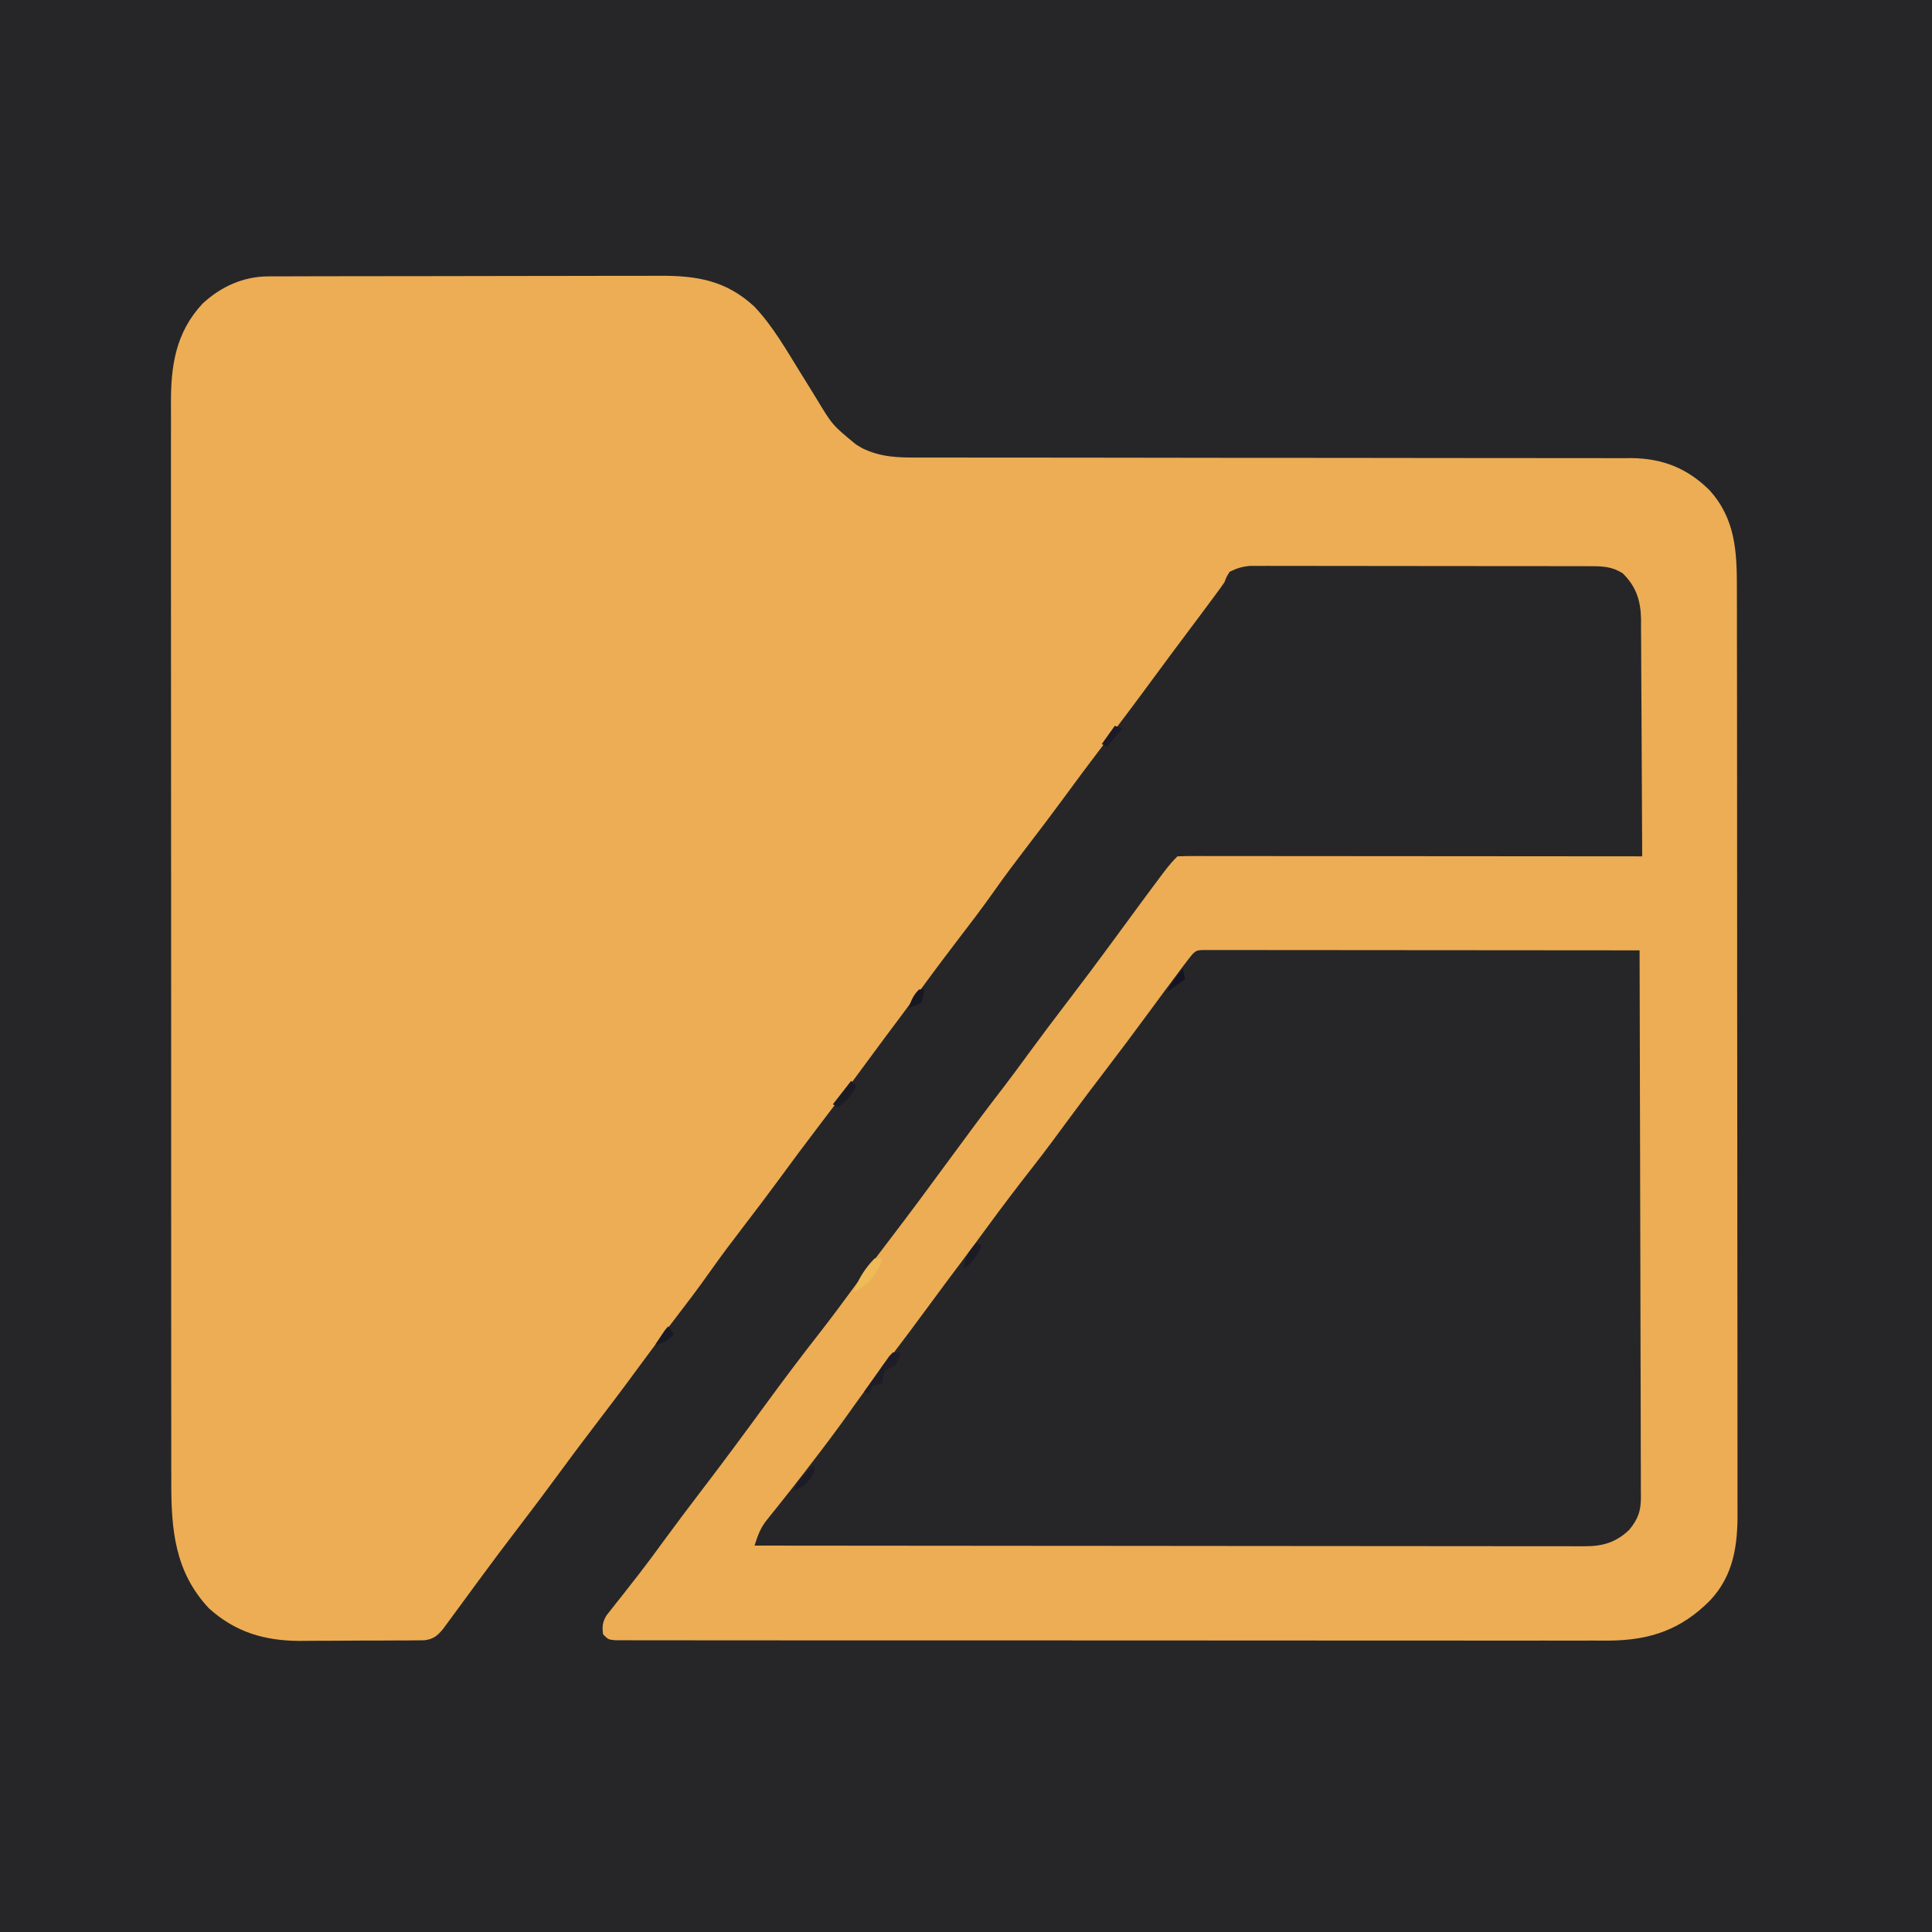
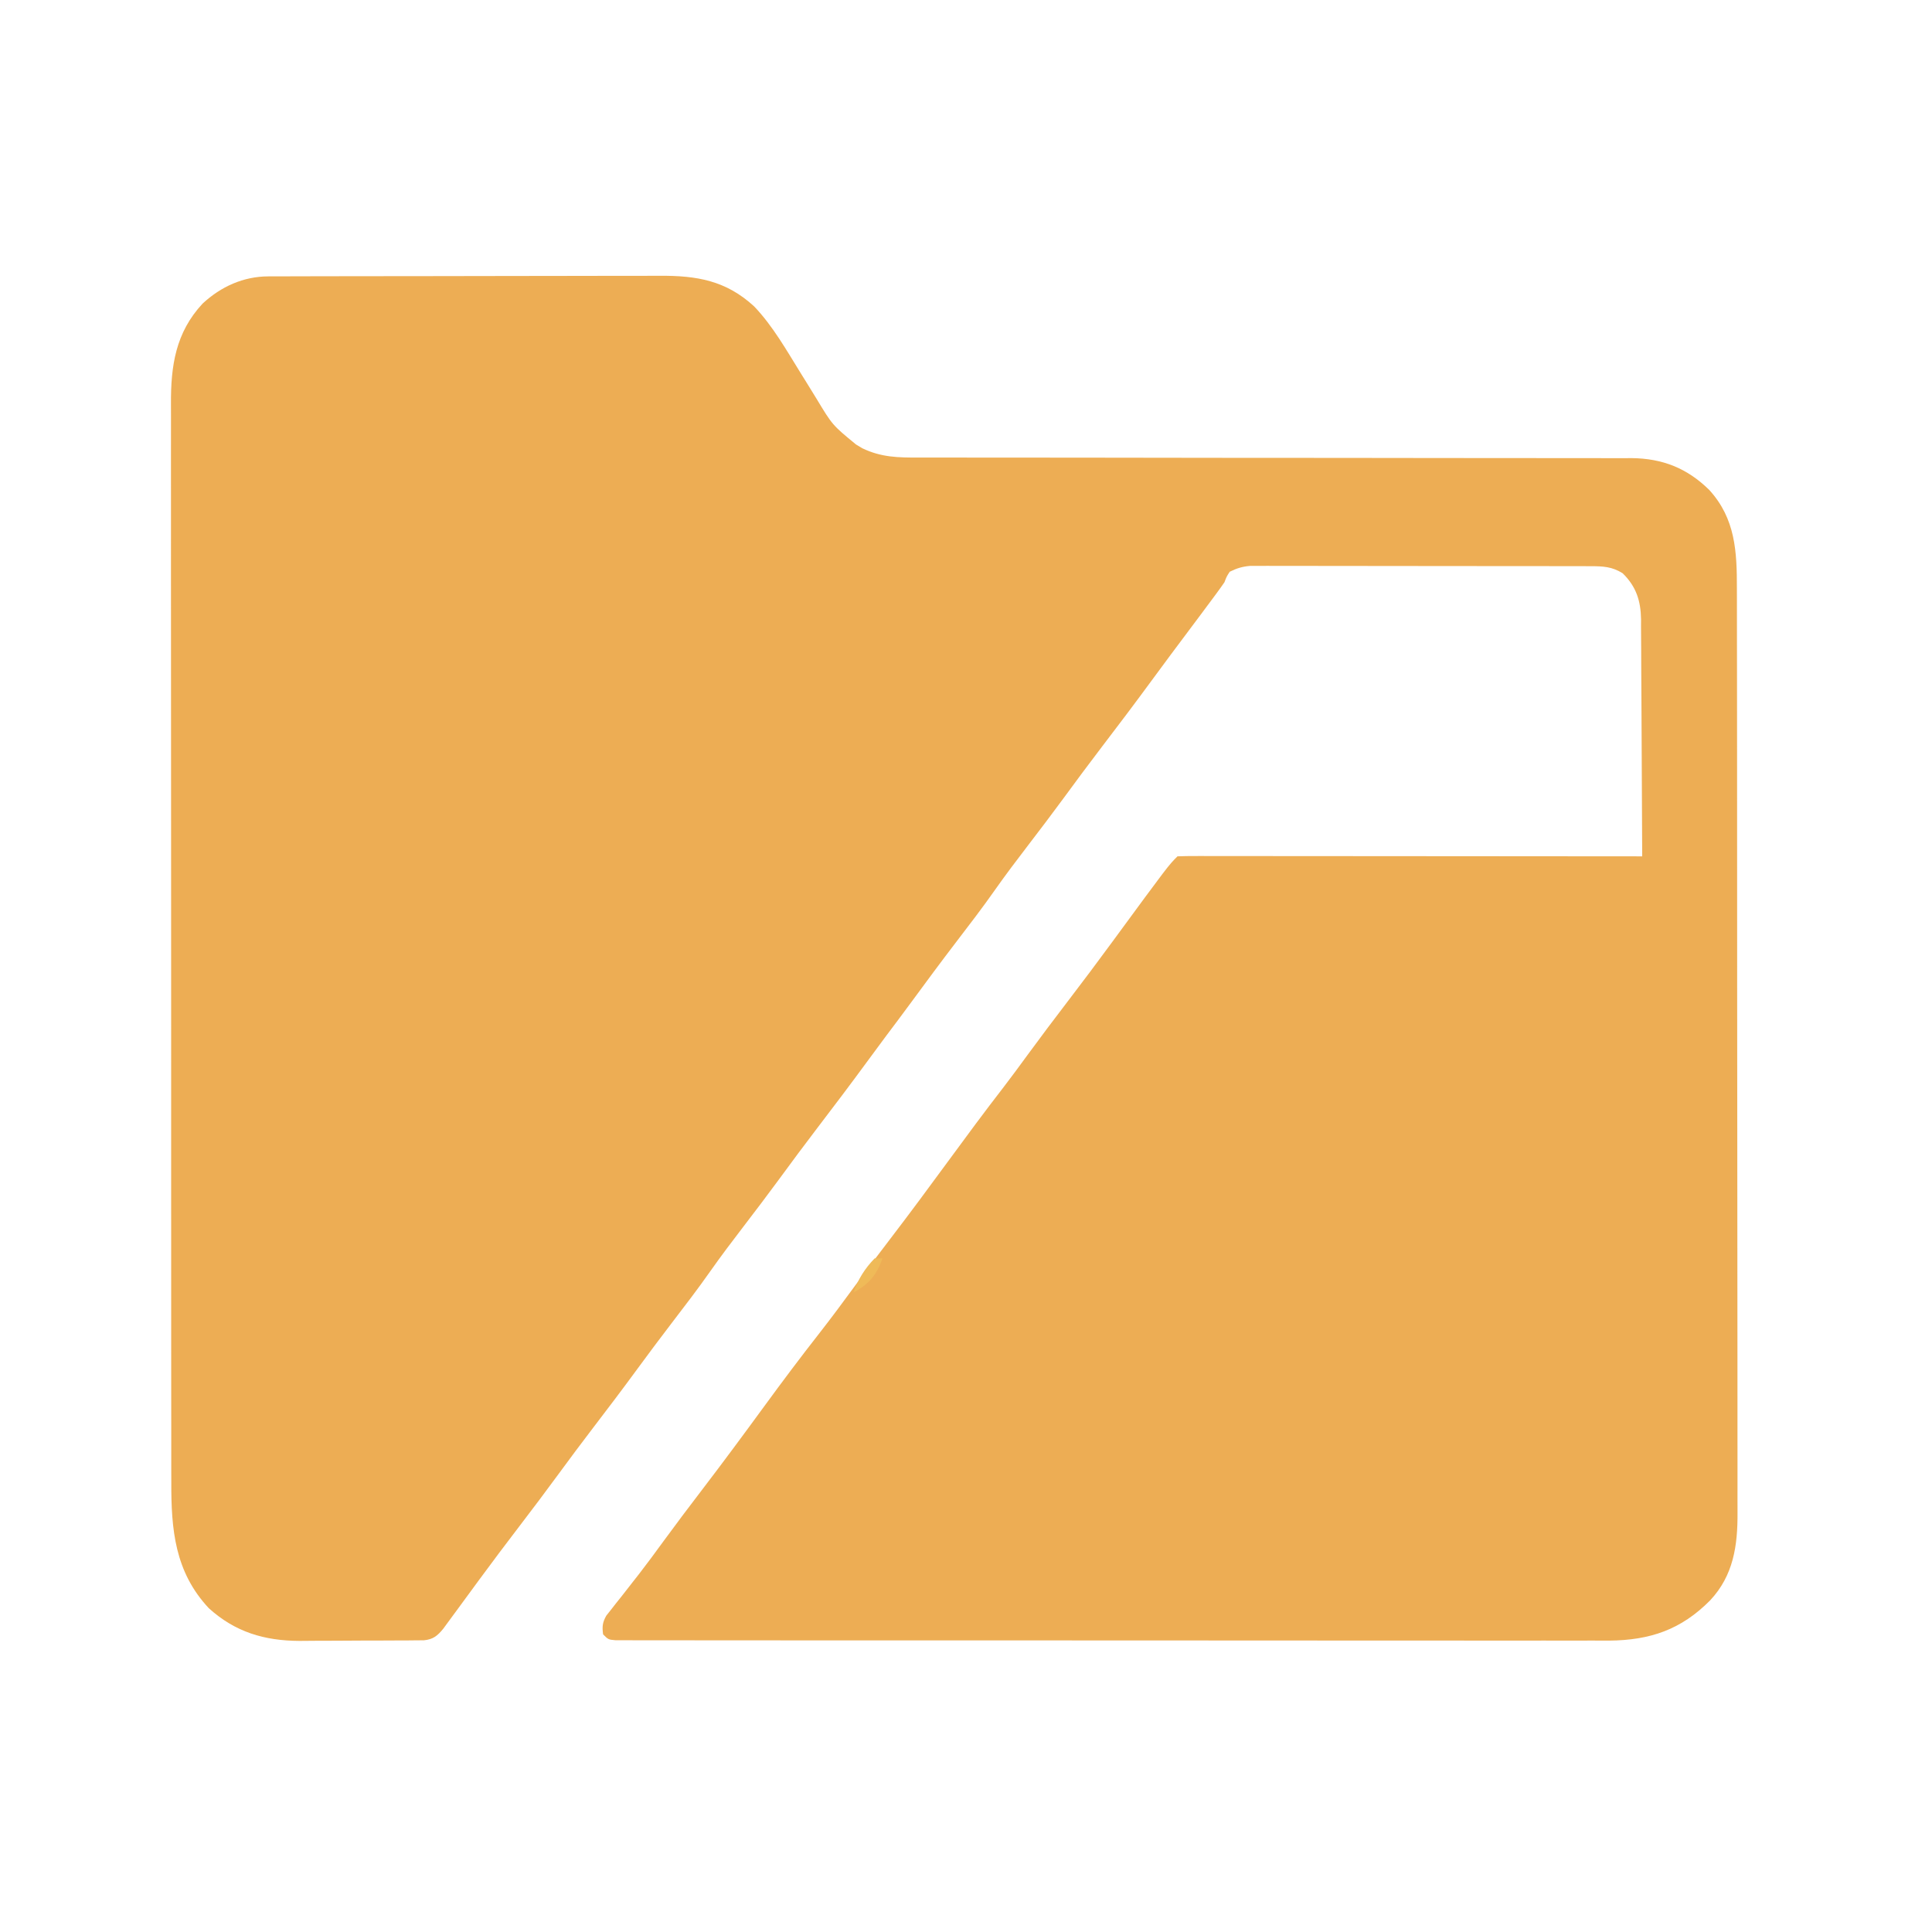
<svg xmlns="http://www.w3.org/2000/svg" version="1.1" width="740" height="740">
-   <path d="M0 0 C244.2 0 488.4 0 740 0 C740 244.2 740 488.4 740 740 C495.8 740 251.6 740 0 740 C0 495.8 0 251.6 0 0 Z " fill="#262628" transform="translate(0,0)" />
+   <path d="M0 0 C244.2 0 488.4 0 740 0 C740 244.2 740 488.4 740 740 C495.8 740 251.6 740 0 740 C0 495.8 0 251.6 0 0 Z " fill="transparent" transform="translate(0,0)" />
  <path d="M0 0 C1.041 -0.004 1.041 -0.004 2.102 -0.009 C4.433 -0.018 6.763 -0.019 9.094 -0.021 C10.763 -0.025 12.432 -0.03 14.101 -0.036 C18.64 -0.049 23.18 -0.055 27.719 -0.06 C30.557 -0.063 33.395 -0.067 36.233 -0.071 C45.117 -0.085 54 -0.095 62.884 -0.098 C73.129 -0.103 83.375 -0.12 93.62 -0.149 C101.544 -0.171 109.467 -0.181 117.391 -0.182 C122.121 -0.184 126.851 -0.189 131.581 -0.207 C136.035 -0.224 140.489 -0.226 144.944 -0.217 C146.573 -0.216 148.203 -0.221 149.832 -0.231 C164.1 -0.312 175.299 1.566 186.09 11.515 C193.307 19.082 198.518 28.402 204.012 37.238 C205.006 38.837 205.006 38.837 206.021 40.469 C207.336 42.589 208.646 44.712 209.949 46.84 C216.062 56.974 216.062 56.974 225.09 64.39 C225.892 64.87 226.693 65.35 227.519 65.844 C234.734 69.315 241.249 69.425 249.144 69.392 C250.942 69.396 250.942 69.396 252.777 69.401 C256.092 69.407 259.406 69.405 262.722 69.398 C266.302 69.394 269.882 69.401 273.462 69.407 C279.664 69.415 285.865 69.417 292.066 69.415 C301.044 69.412 310.022 69.423 319 69.439 C333.583 69.465 348.166 69.485 362.749 69.499 C363.621 69.5 364.494 69.5 365.393 69.501 C377.768 69.513 390.144 69.518 402.519 69.521 C403.39 69.521 404.261 69.521 405.159 69.521 C406.464 69.522 406.464 69.522 407.796 69.522 C422.32 69.526 436.844 69.545 451.369 69.576 C460.32 69.595 469.272 69.601 478.223 69.591 C484.361 69.584 490.499 69.592 496.637 69.612 C500.174 69.622 503.712 69.627 507.249 69.613 C511.092 69.599 514.935 69.615 518.778 69.635 C519.885 69.626 520.992 69.617 522.133 69.607 C533.986 69.723 543.457 73.476 551.898 81.801 C561.945 92.799 562.514 105.447 562.482 119.682 C562.486 121.261 562.49 122.84 562.496 124.419 C562.508 128.743 562.508 133.066 562.505 137.389 C562.505 142.058 562.516 146.727 562.526 151.396 C562.542 160.536 562.548 169.677 562.549 178.818 C562.55 186.25 562.554 193.681 562.56 201.113 C562.578 222.193 562.587 243.273 562.586 264.354 C562.585 266.057 562.585 266.057 562.585 267.795 C562.585 268.933 562.585 270.07 562.585 271.241 C562.584 289.672 562.603 308.103 562.632 326.533 C562.66 345.468 562.674 364.403 562.672 383.338 C562.672 393.964 562.677 404.59 562.699 415.217 C562.717 424.264 562.721 433.31 562.708 442.357 C562.701 446.97 562.701 451.583 562.718 456.196 C562.734 460.425 562.731 464.653 562.714 468.882 C562.711 470.406 562.714 471.93 562.726 473.454 C562.812 486.119 561.179 497.6 552.215 507.14 C541.137 518.321 529.285 522.393 513.535 522.534 C511.312 522.537 509.089 522.526 506.865 522.515 C505.235 522.517 503.605 522.521 501.975 522.527 C497.525 522.537 493.076 522.529 488.626 522.518 C483.816 522.509 479.006 522.518 474.197 522.524 C464.789 522.533 455.381 522.527 445.973 522.515 C435.02 522.501 424.067 522.503 413.114 522.505 C393.58 522.508 374.046 522.496 354.512 522.477 C335.546 522.458 316.58 522.451 297.614 522.456 C276.958 522.462 256.301 522.462 235.645 522.451 C233.445 522.449 231.245 522.448 229.045 522.447 C227.962 522.446 226.88 522.446 225.765 522.445 C218.123 522.441 210.482 522.442 202.841 522.444 C193.542 522.446 184.242 522.441 174.943 522.426 C170.195 522.419 165.448 522.415 160.7 522.419 C156.361 522.423 152.021 522.418 147.682 522.406 C146.106 522.403 144.53 522.403 142.955 522.407 C140.825 522.412 138.695 522.405 136.565 522.395 C134.785 522.394 134.785 522.394 132.969 522.392 C130.215 522.14 130.215 522.14 128.215 520.14 C127.816 517.151 127.962 515.585 129.461 512.947 C130.042 512.214 130.624 511.481 131.223 510.726 C131.872 509.893 132.522 509.06 133.191 508.201 C133.9 507.315 134.609 506.429 135.34 505.515 C136.823 503.618 138.305 501.72 139.785 499.82 C140.533 498.866 141.281 497.912 142.052 496.929 C145.185 492.89 148.204 488.771 151.215 484.64 C156.139 477.914 161.148 471.26 166.215 464.64 C174.268 454.114 182.135 443.458 189.956 432.758 C196.825 423.362 203.787 414.063 210.969 404.903 C215.708 398.84 220.281 392.667 224.824 386.457 C229.217 380.463 233.697 374.541 238.215 368.64 C245.67 358.895 252.964 349.039 260.215 339.14 C267.257 329.535 274.316 319.96 281.613 310.547 C284.756 306.461 287.793 302.298 290.84 298.14 C295.891 291.25 301.021 284.425 306.215 277.64 C311.953 270.142 317.605 262.587 323.192 254.975 C344.737 225.618 344.737 225.618 348.215 222.14 C350.506 222.043 352.8 222.019 355.093 222.02 C356.184 222.019 356.184 222.019 357.298 222.018 C359.755 222.016 362.211 222.021 364.668 222.027 C366.422 222.027 368.176 222.027 369.93 222.026 C374.706 222.026 379.483 222.032 384.259 222.039 C389.246 222.045 394.232 222.046 399.218 222.047 C408.667 222.05 418.116 222.058 427.565 222.068 C438.319 222.08 449.074 222.085 459.828 222.09 C481.957 222.101 504.086 222.118 526.215 222.14 C526.177 209.501 526.117 196.861 526.031 184.222 C525.991 178.353 525.959 172.484 525.944 166.614 C525.929 160.947 525.894 155.28 525.846 149.613 C525.832 147.454 525.824 145.295 525.823 143.135 C525.82 140.105 525.793 137.075 525.761 134.045 C525.768 132.713 525.768 132.713 525.776 131.355 C525.657 124.22 523.893 118.752 518.715 113.703 C514.658 111.168 511.224 111.015 506.49 111.007 C505.323 111.002 504.155 110.998 502.951 110.994 C501.674 110.994 500.396 110.995 499.08 110.995 C497.718 110.992 496.356 110.989 494.994 110.985 C491.298 110.976 487.602 110.974 483.906 110.973 C481.596 110.972 479.286 110.97 476.977 110.968 C468.918 110.958 460.859 110.954 452.8 110.955 C445.29 110.956 437.779 110.945 430.269 110.929 C423.818 110.916 417.368 110.911 410.918 110.912 C407.066 110.912 403.215 110.909 399.363 110.898 C395.741 110.889 392.119 110.889 388.497 110.896 C386.536 110.897 384.575 110.889 382.613 110.88 C380.858 110.887 380.858 110.887 379.066 110.893 C378.051 110.893 377.036 110.892 375.99 110.892 C373.024 111.158 370.873 111.813 368.215 113.14 C367.025 115 367.025 115 366.215 117.14 C365.263 118.536 364.28 119.91 363.273 121.265 C362.695 122.048 362.116 122.83 361.519 123.637 C360.903 124.463 360.287 125.289 359.652 126.14 C358.699 127.426 358.699 127.426 357.726 128.738 C353.703 134.16 349.655 139.564 345.594 144.957 C343.184 148.182 340.799 151.425 338.418 154.672 C332.096 163.287 325.672 171.817 319.177 180.302 C314.212 186.801 309.344 193.366 304.513 199.965 C300.07 206.018 295.531 211.993 290.965 217.953 C286.624 223.621 282.321 229.299 278.215 235.14 C273.456 241.91 268.426 248.463 263.394 255.031 C257.607 262.596 251.946 270.246 246.312 277.926 C243.107 282.295 239.854 286.628 236.594 290.957 C234.184 294.182 231.799 297.425 229.418 300.672 C223.096 309.287 216.672 317.817 210.177 326.302 C205.212 332.801 200.344 339.366 195.513 345.965 C191.07 352.018 186.531 357.993 181.965 363.953 C177.624 369.621 173.321 375.299 169.215 381.14 C164.451 387.917 159.416 394.476 154.379 401.051 C149.927 406.869 145.542 412.73 141.215 418.64 C135.628 426.268 129.922 433.797 124.176 441.305 C119.794 447.039 115.479 452.818 111.215 458.64 C106.289 465.365 101.281 472.021 96.215 478.64 C91.004 485.448 85.852 492.294 80.777 499.203 C79.915 500.376 79.915 500.376 79.036 501.572 C76.95 504.411 74.866 507.25 72.787 510.094 C71.538 511.8 70.284 513.502 69.027 515.203 C68.353 516.122 67.679 517.041 66.984 517.988 C64.76 520.693 63.16 522.043 59.626 522.408 C58.588 522.415 57.55 522.423 56.481 522.431 C54.712 522.45 54.712 522.45 52.908 522.47 C51.63 522.472 50.352 522.474 49.035 522.476 C47.716 522.483 46.397 522.49 45.038 522.497 C42.239 522.509 39.44 522.512 36.64 522.511 C33.089 522.511 29.538 522.538 25.987 522.573 C23.23 522.595 20.472 522.599 17.714 522.598 C15.78 522.601 13.845 522.623 11.911 522.645 C-1.573 522.576 -12.698 519.259 -22.785 510.14 C-35.844 496.207 -37.241 479.947 -37.173 461.688 C-37.177 459.842 -37.183 457.995 -37.189 456.149 C-37.204 451.105 -37.2 446.061 -37.192 441.017 C-37.187 435.565 -37.2 430.114 -37.21 424.663 C-37.227 413.996 -37.228 403.329 -37.223 392.662 C-37.219 383.991 -37.22 375.32 -37.226 366.649 C-37.227 364.796 -37.227 364.796 -37.228 362.905 C-37.229 360.396 -37.231 357.886 -37.233 355.376 C-37.246 332.528 -37.242 309.679 -37.23 286.831 C-37.22 265.991 -37.229 245.151 -37.252 224.311 C-37.278 200.873 -37.291 177.436 -37.284 153.999 C-37.28 141.597 -37.282 129.196 -37.3 116.794 C-37.315 106.24 -37.315 95.685 -37.298 85.131 C-37.289 79.748 -37.287 74.366 -37.302 68.983 C-37.316 64.051 -37.312 59.12 -37.292 54.188 C-37.288 52.409 -37.291 50.629 -37.302 48.849 C-37.381 34.278 -35.54 21.562 -25.195 10.43 C-18.152 3.9 -9.553 0.023 0 0 Z " fill="#EDAD54" transform="translate(102.7853,105.8596)" />
-   <path d="M0 0 C1.253 0.001 2.505 0.002 3.796 0.003 C4.491 0.002 5.186 0.001 5.902 0 C8.249 -0.001 10.595 0.004 12.941 0.01 C14.616 0.01 16.291 0.01 17.966 0.009 C22.528 0.009 27.09 0.015 31.651 0.022 C36.413 0.028 41.175 0.028 45.937 0.03 C54.961 0.033 63.985 0.041 73.009 0.051 C83.28 0.062 93.55 0.068 103.821 0.073 C124.955 0.083 146.088 0.101 167.222 0.123 C167.315 28.182 167.386 56.242 167.429 84.301 C167.45 97.329 167.478 110.357 167.524 123.385 C167.564 134.739 167.589 146.093 167.598 157.447 C167.604 163.46 167.616 169.473 167.645 175.486 C167.672 181.145 167.68 186.803 167.674 192.462 C167.676 194.539 167.683 196.617 167.699 198.695 C167.719 201.531 167.714 204.365 167.703 207.201 C167.715 208.024 167.726 208.847 167.738 209.695 C167.683 214.974 166.676 217.911 163.222 222.123 C158.244 226.839 153.209 228.374 146.424 228.369 C145.283 228.373 144.143 228.377 142.967 228.381 C141.724 228.375 140.481 228.37 139.2 228.364 C137.859 228.364 136.517 228.366 135.175 228.369 C131.495 228.373 127.814 228.365 124.134 228.355 C120.162 228.347 116.191 228.349 112.22 228.351 C105.341 228.352 98.463 228.346 91.584 228.335 C81.639 228.318 71.694 228.313 61.749 228.311 C45.613 228.306 29.477 228.293 13.342 228.274 C-2.332 228.256 -18.006 228.241 -33.68 228.233 C-34.646 228.232 -35.612 228.232 -36.608 228.231 C-41.455 228.229 -46.302 228.226 -51.149 228.224 C-91.359 228.203 -131.568 228.168 -171.778 228.123 C-170.579 224.383 -169.554 221.407 -167.083 218.338 C-166.54 217.653 -165.997 216.968 -165.437 216.263 C-164.554 215.173 -164.554 215.173 -163.653 214.061 C-162.384 212.461 -161.116 210.861 -159.848 209.26 C-159.183 208.424 -158.519 207.588 -157.834 206.726 C-154.349 202.313 -150.936 197.846 -147.528 193.373 C-146.846 192.478 -146.164 191.584 -145.461 190.662 C-141.419 185.34 -137.478 179.964 -133.635 174.498 C-129.238 168.283 -124.58 162.267 -119.951 156.224 C-114.82 149.516 -109.782 142.746 -104.787 135.937 C-100.666 130.321 -96.502 124.74 -92.312 119.176 C-89.066 114.859 -85.86 110.515 -82.669 106.158 C-76.911 98.299 -71.036 90.553 -65.024 82.886 C-60.285 76.823 -55.712 70.65 -51.169 64.439 C-46.776 58.446 -42.296 52.524 -37.778 46.623 C-32.044 39.13 -26.396 31.582 -20.814 23.975 C-16.891 18.629 -12.943 13.304 -8.966 7.998 C-8.455 7.316 -7.945 6.635 -7.42 5.932 C-3.068 0.136 -3.068 0.136 0 0 Z " fill="#262628" transform="translate(460.778,363.877)" />
-   <path d="M0 0 C0.99 0 1.98 0 3 0 C2.25 2.375 2.25 2.375 1 5 C0.319 5.33 -0.361 5.66 -1.062 6 C-1.702 6.33 -2.341 6.66 -3 7 C-3.812 9.555 -3.812 9.555 -4 12 C-4.639 12.103 -5.279 12.206 -5.938 12.312 C-6.958 12.653 -6.958 12.653 -8 13 C-8.33 13.99 -8.66 14.98 -9 16 C-9.66 15.67 -10.32 15.34 -11 15 C-9.245 12.488 -7.469 9.993 -5.688 7.5 C-5.188 6.785 -4.688 6.069 -4.174 5.332 C-3.687 4.655 -3.201 3.979 -2.699 3.281 C-2.254 2.653 -1.809 2.024 -1.35 1.377 C-0.905 0.923 -0.459 0.468 0 0 Z " fill="#1E1D27" transform="translate(342,518)" />
+   <path d="M0 0 C1.253 0.001 2.505 0.002 3.796 0.003 C4.491 0.002 5.186 0.001 5.902 0 C8.249 -0.001 10.595 0.004 12.941 0.01 C14.616 0.01 16.291 0.01 17.966 0.009 C22.528 0.009 27.09 0.015 31.651 0.022 C36.413 0.028 41.175 0.028 45.937 0.03 C54.961 0.033 63.985 0.041 73.009 0.051 C83.28 0.062 93.55 0.068 103.821 0.073 C124.955 0.083 146.088 0.101 167.222 0.123 C167.315 28.182 167.386 56.242 167.429 84.301 C167.45 97.329 167.478 110.357 167.524 123.385 C167.564 134.739 167.589 146.093 167.598 157.447 C167.604 163.46 167.616 169.473 167.645 175.486 C167.672 181.145 167.68 186.803 167.674 192.462 C167.676 194.539 167.683 196.617 167.699 198.695 C167.719 201.531 167.714 204.365 167.703 207.201 C167.715 208.024 167.726 208.847 167.738 209.695 C167.683 214.974 166.676 217.911 163.222 222.123 C158.244 226.839 153.209 228.374 146.424 228.369 C145.283 228.373 144.143 228.377 142.967 228.381 C141.724 228.375 140.481 228.37 139.2 228.364 C137.859 228.364 136.517 228.366 135.175 228.369 C131.495 228.373 127.814 228.365 124.134 228.355 C120.162 228.347 116.191 228.349 112.22 228.351 C105.341 228.352 98.463 228.346 91.584 228.335 C81.639 228.318 71.694 228.313 61.749 228.311 C45.613 228.306 29.477 228.293 13.342 228.274 C-2.332 228.256 -18.006 228.241 -33.68 228.233 C-34.646 228.232 -35.612 228.232 -36.608 228.231 C-41.455 228.229 -46.302 228.226 -51.149 228.224 C-91.359 228.203 -131.568 228.168 -171.778 228.123 C-170.579 224.383 -169.554 221.407 -167.083 218.338 C-166.54 217.653 -165.997 216.968 -165.437 216.263 C-164.554 215.173 -164.554 215.173 -163.653 214.061 C-162.384 212.461 -161.116 210.861 -159.848 209.26 C-159.183 208.424 -158.519 207.588 -157.834 206.726 C-154.349 202.313 -150.936 197.846 -147.528 193.373 C-146.846 192.478 -146.164 191.584 -145.461 190.662 C-141.419 185.34 -137.478 179.964 -133.635 174.498 C-129.238 168.283 -124.58 162.267 -119.951 156.224 C-114.82 149.516 -109.782 142.746 -104.787 135.937 C-100.666 130.321 -96.502 124.74 -92.312 119.176 C-89.066 114.859 -85.86 110.515 -82.669 106.158 C-76.911 98.299 -71.036 90.553 -65.024 82.886 C-60.285 76.823 -55.712 70.65 -51.169 64.439 C-46.776 58.446 -42.296 52.524 -37.778 46.623 C-32.044 39.13 -26.396 31.582 -20.814 23.975 C-16.891 18.629 -12.943 13.304 -8.966 7.998 C-8.455 7.316 -7.945 6.635 -7.42 5.932 C-3.068 0.136 -3.068 0.136 0 0 Z " fill="transparent" transform="translate(460.778,363.877)" />
+   <path d="M0 0 C0.99 0 1.98 0 3 0 C2.25 2.375 2.25 2.375 1 5 C0.319 5.33 -0.361 5.66 -1.062 6 C-1.702 6.33 -2.341 6.66 -3 7 C-3.812 9.555 -3.812 9.555 -4 12 C-4.639 12.103 -5.279 12.206 -5.938 12.312 C-6.958 12.653 -6.958 12.653 -8 13 C-8.33 13.99 -8.66 14.98 -9 16 C-9.66 15.67 -10.32 15.34 -11 15 C-9.245 12.488 -7.469 9.993 -5.688 7.5 C-5.188 6.785 -4.688 6.069 -4.174 5.332 C-3.687 4.655 -3.201 3.979 -2.699 3.281 C-2.254 2.653 -1.809 2.024 -1.35 1.377 C-0.905 0.923 -0.459 0.468 0 0 Z " fill="transparent" transform="translate(342,518)" />
  <path d="M0 0 C0.99 0 1.98 0 3 0 C0.883 6.175 -2.216 9.947 -8 13 C-6.465 8.087 -3.586 3.678 0 0 Z " fill="#EFBA58" transform="translate(335,482)" />
-   <path d="M0 0 C0.66 0.66 1.32 1.32 2 2 C0.089 5.536 -1.626 7.79 -5 10 C-5.66 9.67 -6.32 9.34 -7 9 C-4.69 6.03 -2.38 3.06 0 0 Z " fill="#1A1B25" transform="translate(326,414)" />
-   <path d="M0 0 C0 3.974 -1.348 5.126 -4 8 C-6.25 9.312 -6.25 9.312 -8 10 C-6.443 6.178 -3.966 3.814 -1 1 C-0.67 0.67 -0.34 0.34 0 0 Z " fill="#1B1C25" transform="translate(312,561)" />
-   <path d="M0 0 C0.66 0.33 1.32 0.66 2 1 C0.206 5.037 -1.206 7.645 -5 10 C-4.497 5.599 -2.912 3.288 0 0 Z " fill="#1B1B25" transform="translate(374,476)" />
-   <path d="M0 0 C0.99 0.33 1.98 0.66 3 1 C1.02 3.31 -0.96 5.62 -3 8 C-3.66 7.67 -4.32 7.34 -5 7 C-3.35 4.69 -1.7 2.38 0 0 Z " fill="#1B1A26" transform="translate(427,278)" />
-   <path d="M0 0 C0.66 0.99 1.32 1.98 2 3 C-0.174 5.5 -1.73 6.436 -5 7 C-1.125 1.125 -1.125 1.125 0 0 Z " fill="#171925" transform="translate(256,508)" />
-   <path d="M0 0 C0.66 0 1.32 0 2 0 C1.812 2.375 1.812 2.375 1 5 C-1.562 6.312 -1.562 6.312 -4 7 C-2.926 4.085 -2.222 2.222 0 0 Z " fill="#181824" transform="translate(352,379)" />
-   <path d="M0 0 C0.33 1.32 0.66 2.64 1 4 C-1.31 5.65 -3.62 7.3 -6 9 C-4.473 5.564 -2.401 2.881 0 0 Z " fill="#141425" transform="translate(453,371)" />
+   <path d="M0 0 C0.66 0.66 1.32 1.32 2 2 C0.089 5.536 -1.626 7.79 -5 10 C-5.66 9.67 -6.32 9.34 -7 9 C-4.69 6.03 -2.38 3.06 0 0 Z " fill="transparent" transform="translate(326,414)" />
+   <path d="M0 0 C0 3.974 -1.348 5.126 -4 8 C-6.25 9.312 -6.25 9.312 -8 10 C-6.443 6.178 -3.966 3.814 -1 1 C-0.67 0.67 -0.34 0.34 0 0 Z " fill="transparent" transform="translate(312,561)" />
+   <path d="M0 0 C0.66 0.33 1.32 0.66 2 1 C0.206 5.037 -1.206 7.645 -5 10 C-4.497 5.599 -2.912 3.288 0 0 Z " fill="transparent" transform="translate(374,476)" />
+   <path d="M0 0 C0.99 0.33 1.98 0.66 3 1 C1.02 3.31 -0.96 5.62 -3 8 C-3.66 7.67 -4.32 7.34 -5 7 C-3.35 4.69 -1.7 2.38 0 0 Z " fill="transparent" transform="translate(427,278)" />
+   <path d="M0 0 C0.66 0.99 1.32 1.98 2 3 C-0.174 5.5 -1.73 6.436 -5 7 C-1.125 1.125 -1.125 1.125 0 0 Z " fill="transparent" transform="translate(256,508)" />
+   <path d="M0 0 C0.66 0 1.32 0 2 0 C1.812 2.375 1.812 2.375 1 5 C-1.562 6.312 -1.562 6.312 -4 7 C-2.926 4.085 -2.222 2.222 0 0 Z " fill="transparent" transform="translate(352,379)" />
+   <path d="M0 0 C0.33 1.32 0.66 2.64 1 4 C-1.31 5.65 -3.62 7.3 -6 9 C-4.473 5.564 -2.401 2.881 0 0 Z " fill="transparent" transform="translate(453,371)" />
</svg>
